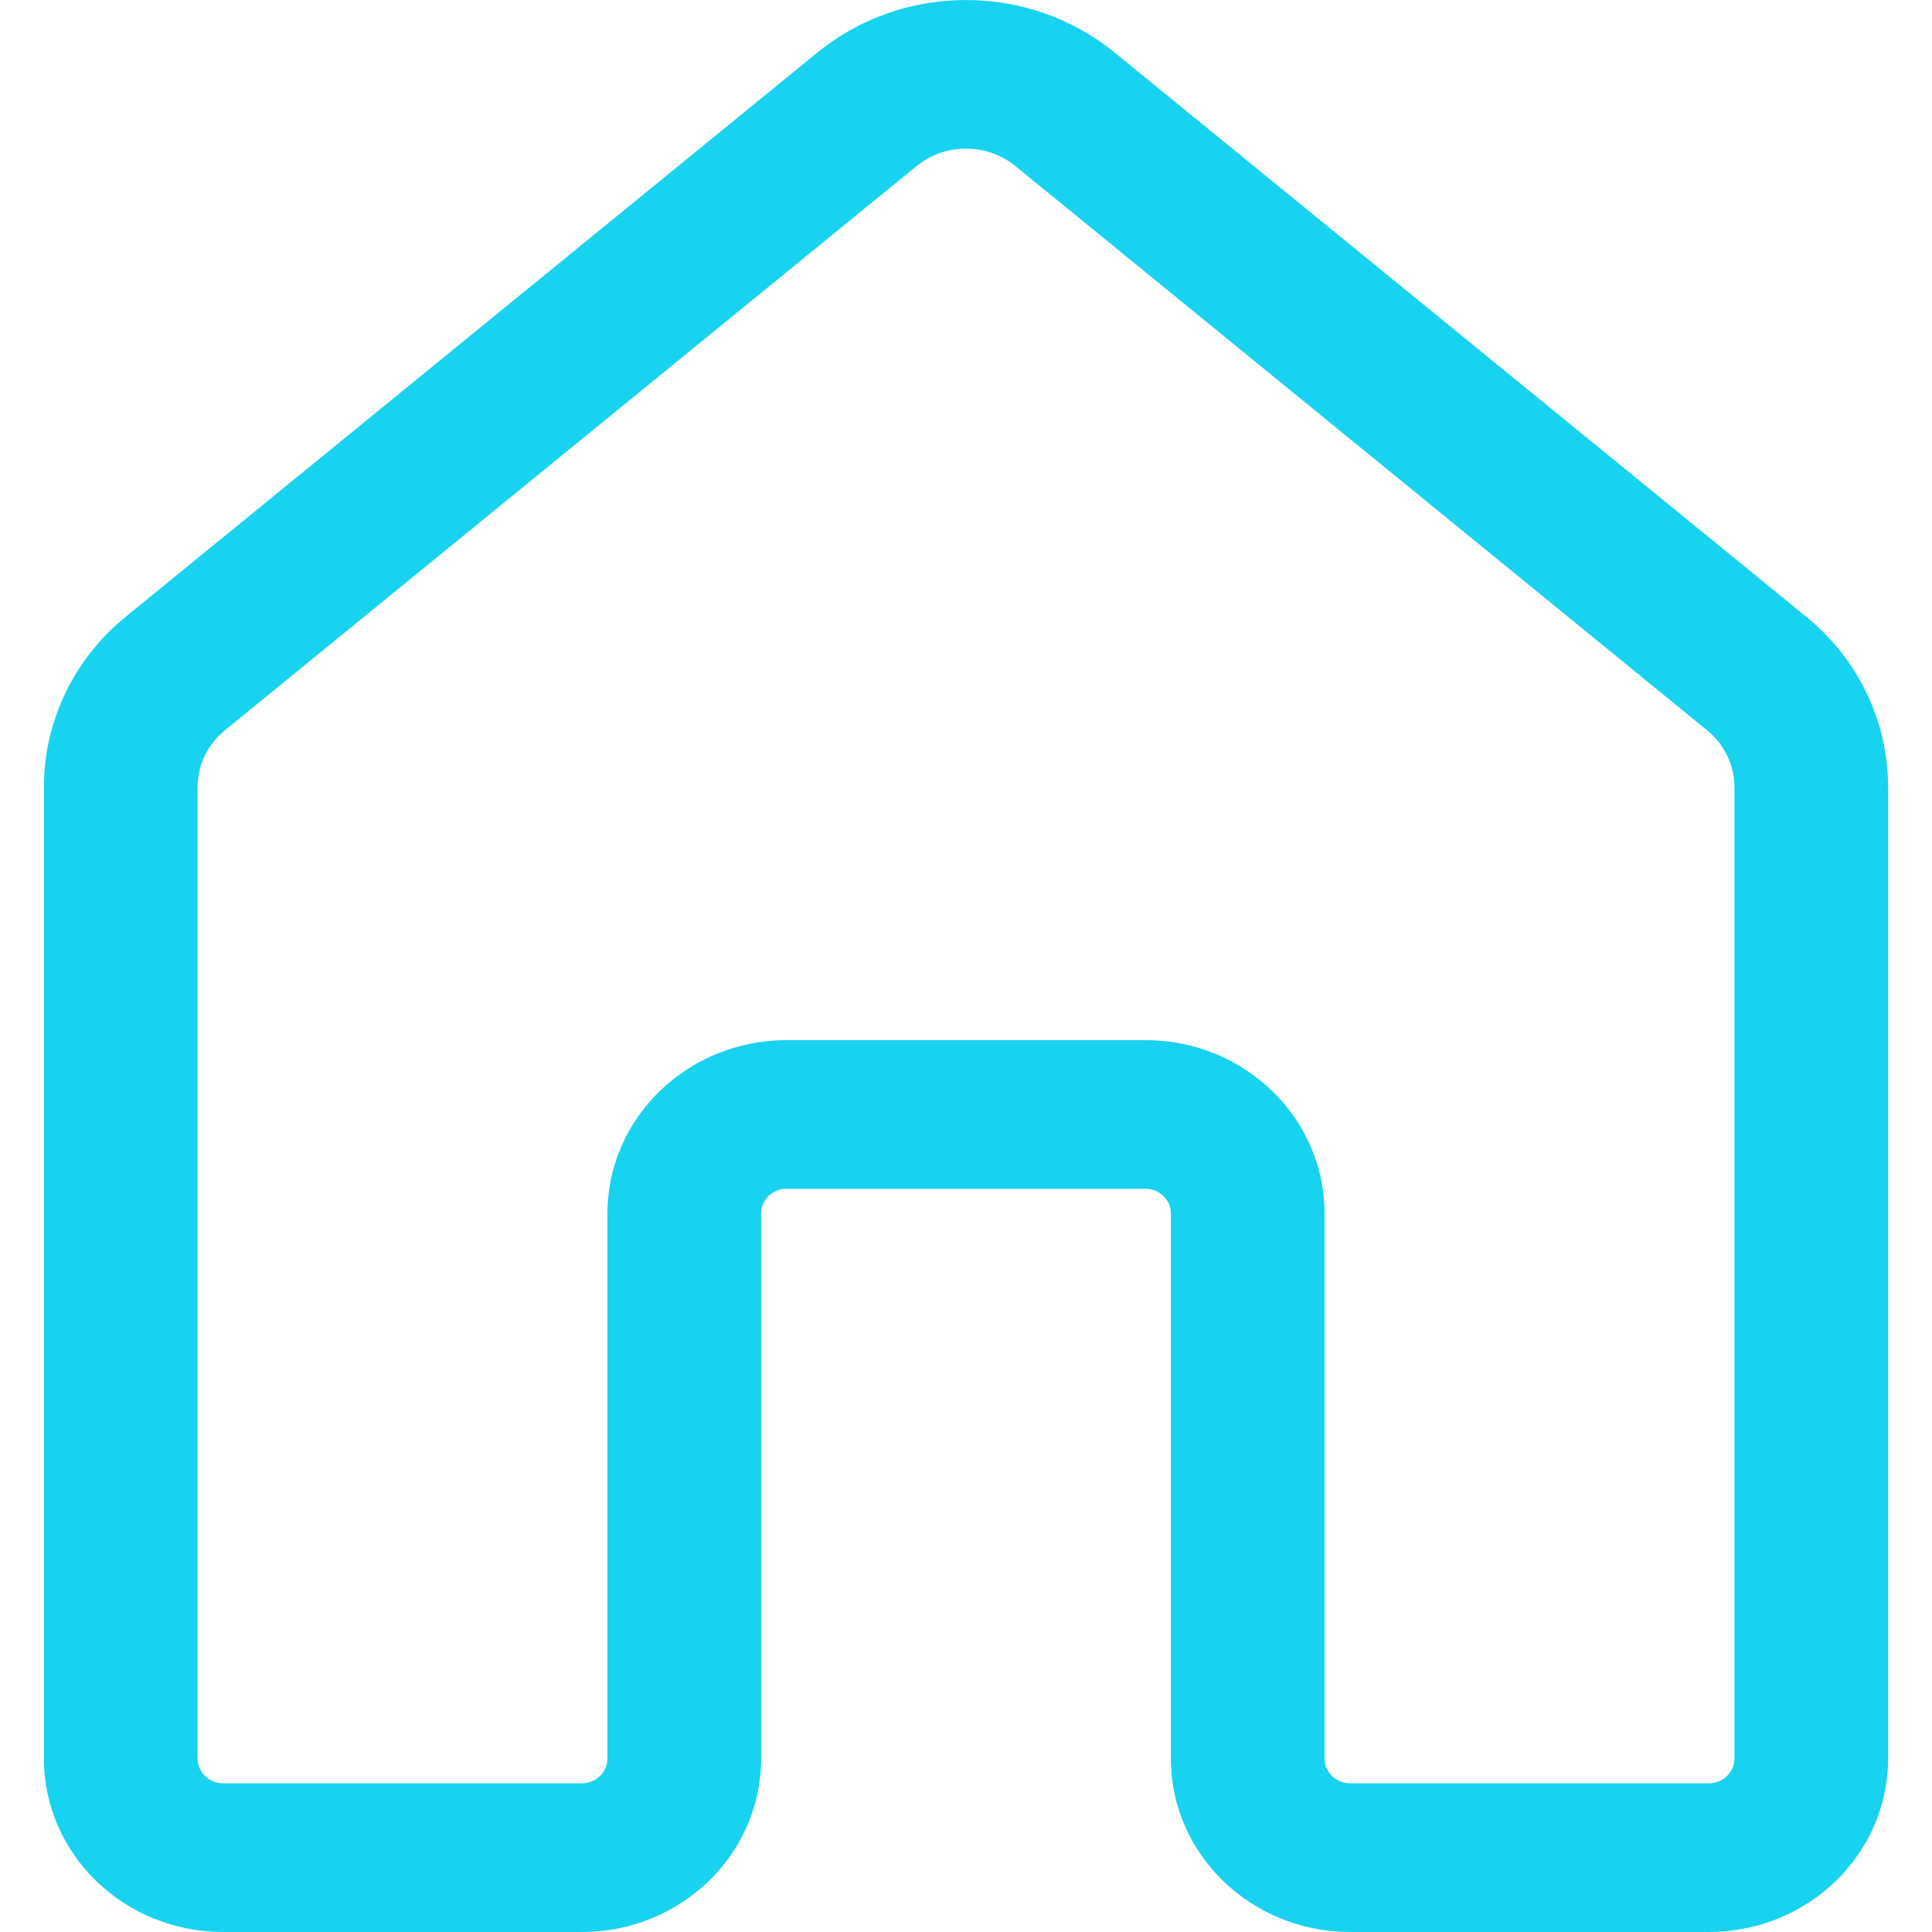
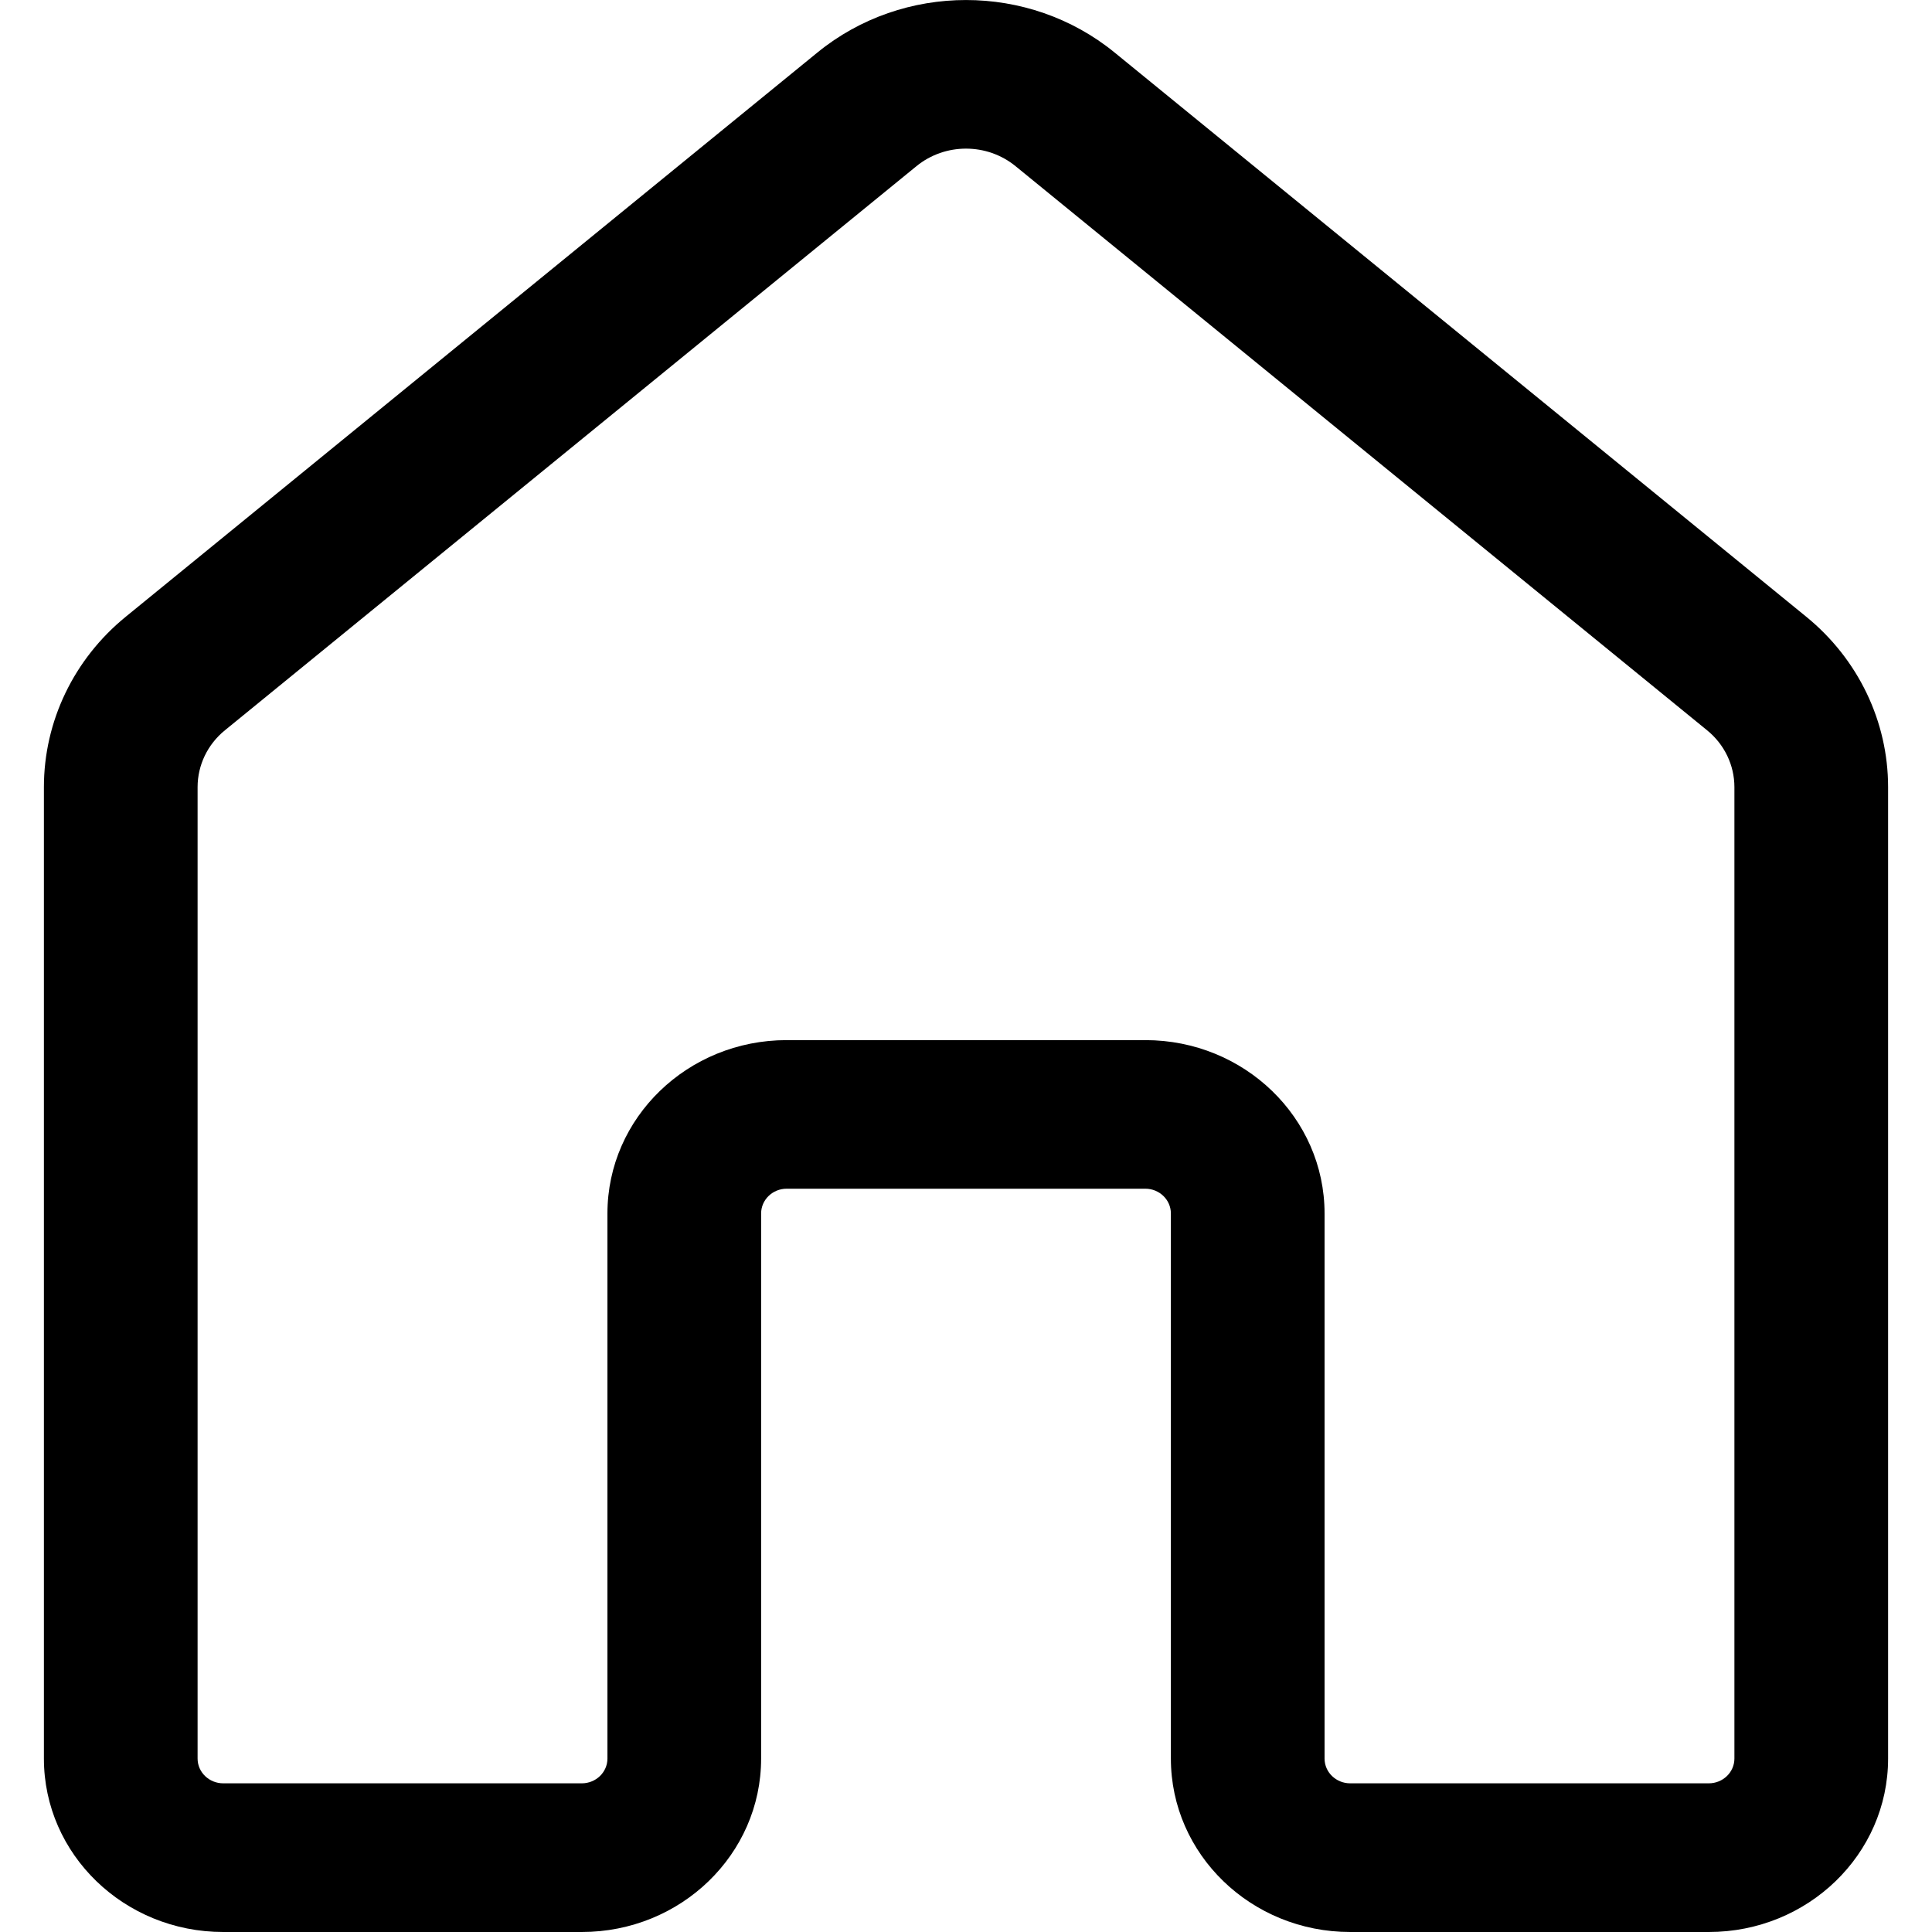
<svg xmlns="http://www.w3.org/2000/svg" width="22" height="22" viewBox="0 0 22 22" fill="none">
-   <path d="M9.308 0.598C10.285 -0.199 11.715 -0.199 12.692 0.598L20.567 7.022C21.159 7.504 21.5 8.214 21.5 8.963V20.025C21.5 21.116 20.586 22 19.458 22H15.375C14.247 22 13.333 21.116 13.333 20.025V13.818C13.333 13.663 13.203 13.536 13.042 13.536H8.958C8.797 13.536 8.667 13.663 8.667 13.818V20.025C8.667 21.116 7.753 22 6.625 22H2.542C1.414 22 0.5 21.116 0.5 20.025V8.963C0.5 8.214 0.841 7.504 1.433 7.022L9.308 0.598ZM11.564 1.892C11.238 1.626 10.762 1.626 10.436 1.892L2.561 8.316C2.364 8.476 2.25 8.713 2.25 8.963V20.025C2.25 20.181 2.381 20.307 2.542 20.307H6.625C6.786 20.307 6.917 20.181 6.917 20.025V13.818C6.917 12.728 7.831 11.844 8.958 11.844H13.042C14.169 11.844 15.083 12.728 15.083 13.818V20.025C15.083 20.181 15.214 20.307 15.375 20.307H19.458C19.619 20.307 19.75 20.181 19.75 20.025V8.963C19.75 8.713 19.636 8.476 19.439 8.316L11.564 1.892Z" fill="#17D3F0" />
+   <path d="M9.308 0.598C10.285 -0.199 11.715 -0.199 12.692 0.598L20.567 7.022C21.159 7.504 21.5 8.214 21.5 8.963V20.025C21.5 21.116 20.586 22 19.458 22H15.375C14.247 22 13.333 21.116 13.333 20.025V13.818C13.333 13.663 13.203 13.536 13.042 13.536H8.958C8.797 13.536 8.667 13.663 8.667 13.818V20.025C8.667 21.116 7.753 22 6.625 22H2.542C1.414 22 0.5 21.116 0.5 20.025V8.963C0.5 8.214 0.841 7.504 1.433 7.022L9.308 0.598ZM11.564 1.892C11.238 1.626 10.762 1.626 10.436 1.892L2.561 8.316C2.364 8.476 2.25 8.713 2.25 8.963V20.025C2.25 20.181 2.381 20.307 2.542 20.307H6.625C6.786 20.307 6.917 20.181 6.917 20.025V13.818C6.917 12.728 7.831 11.844 8.958 11.844H13.042C14.169 11.844 15.083 12.728 15.083 13.818V20.025C15.083 20.181 15.214 20.307 15.375 20.307H19.458C19.619 20.307 19.75 20.181 19.75 20.025V8.963C19.75 8.713 19.636 8.476 19.439 8.316L11.564 1.892Z" fill="#000" />
</svg>
